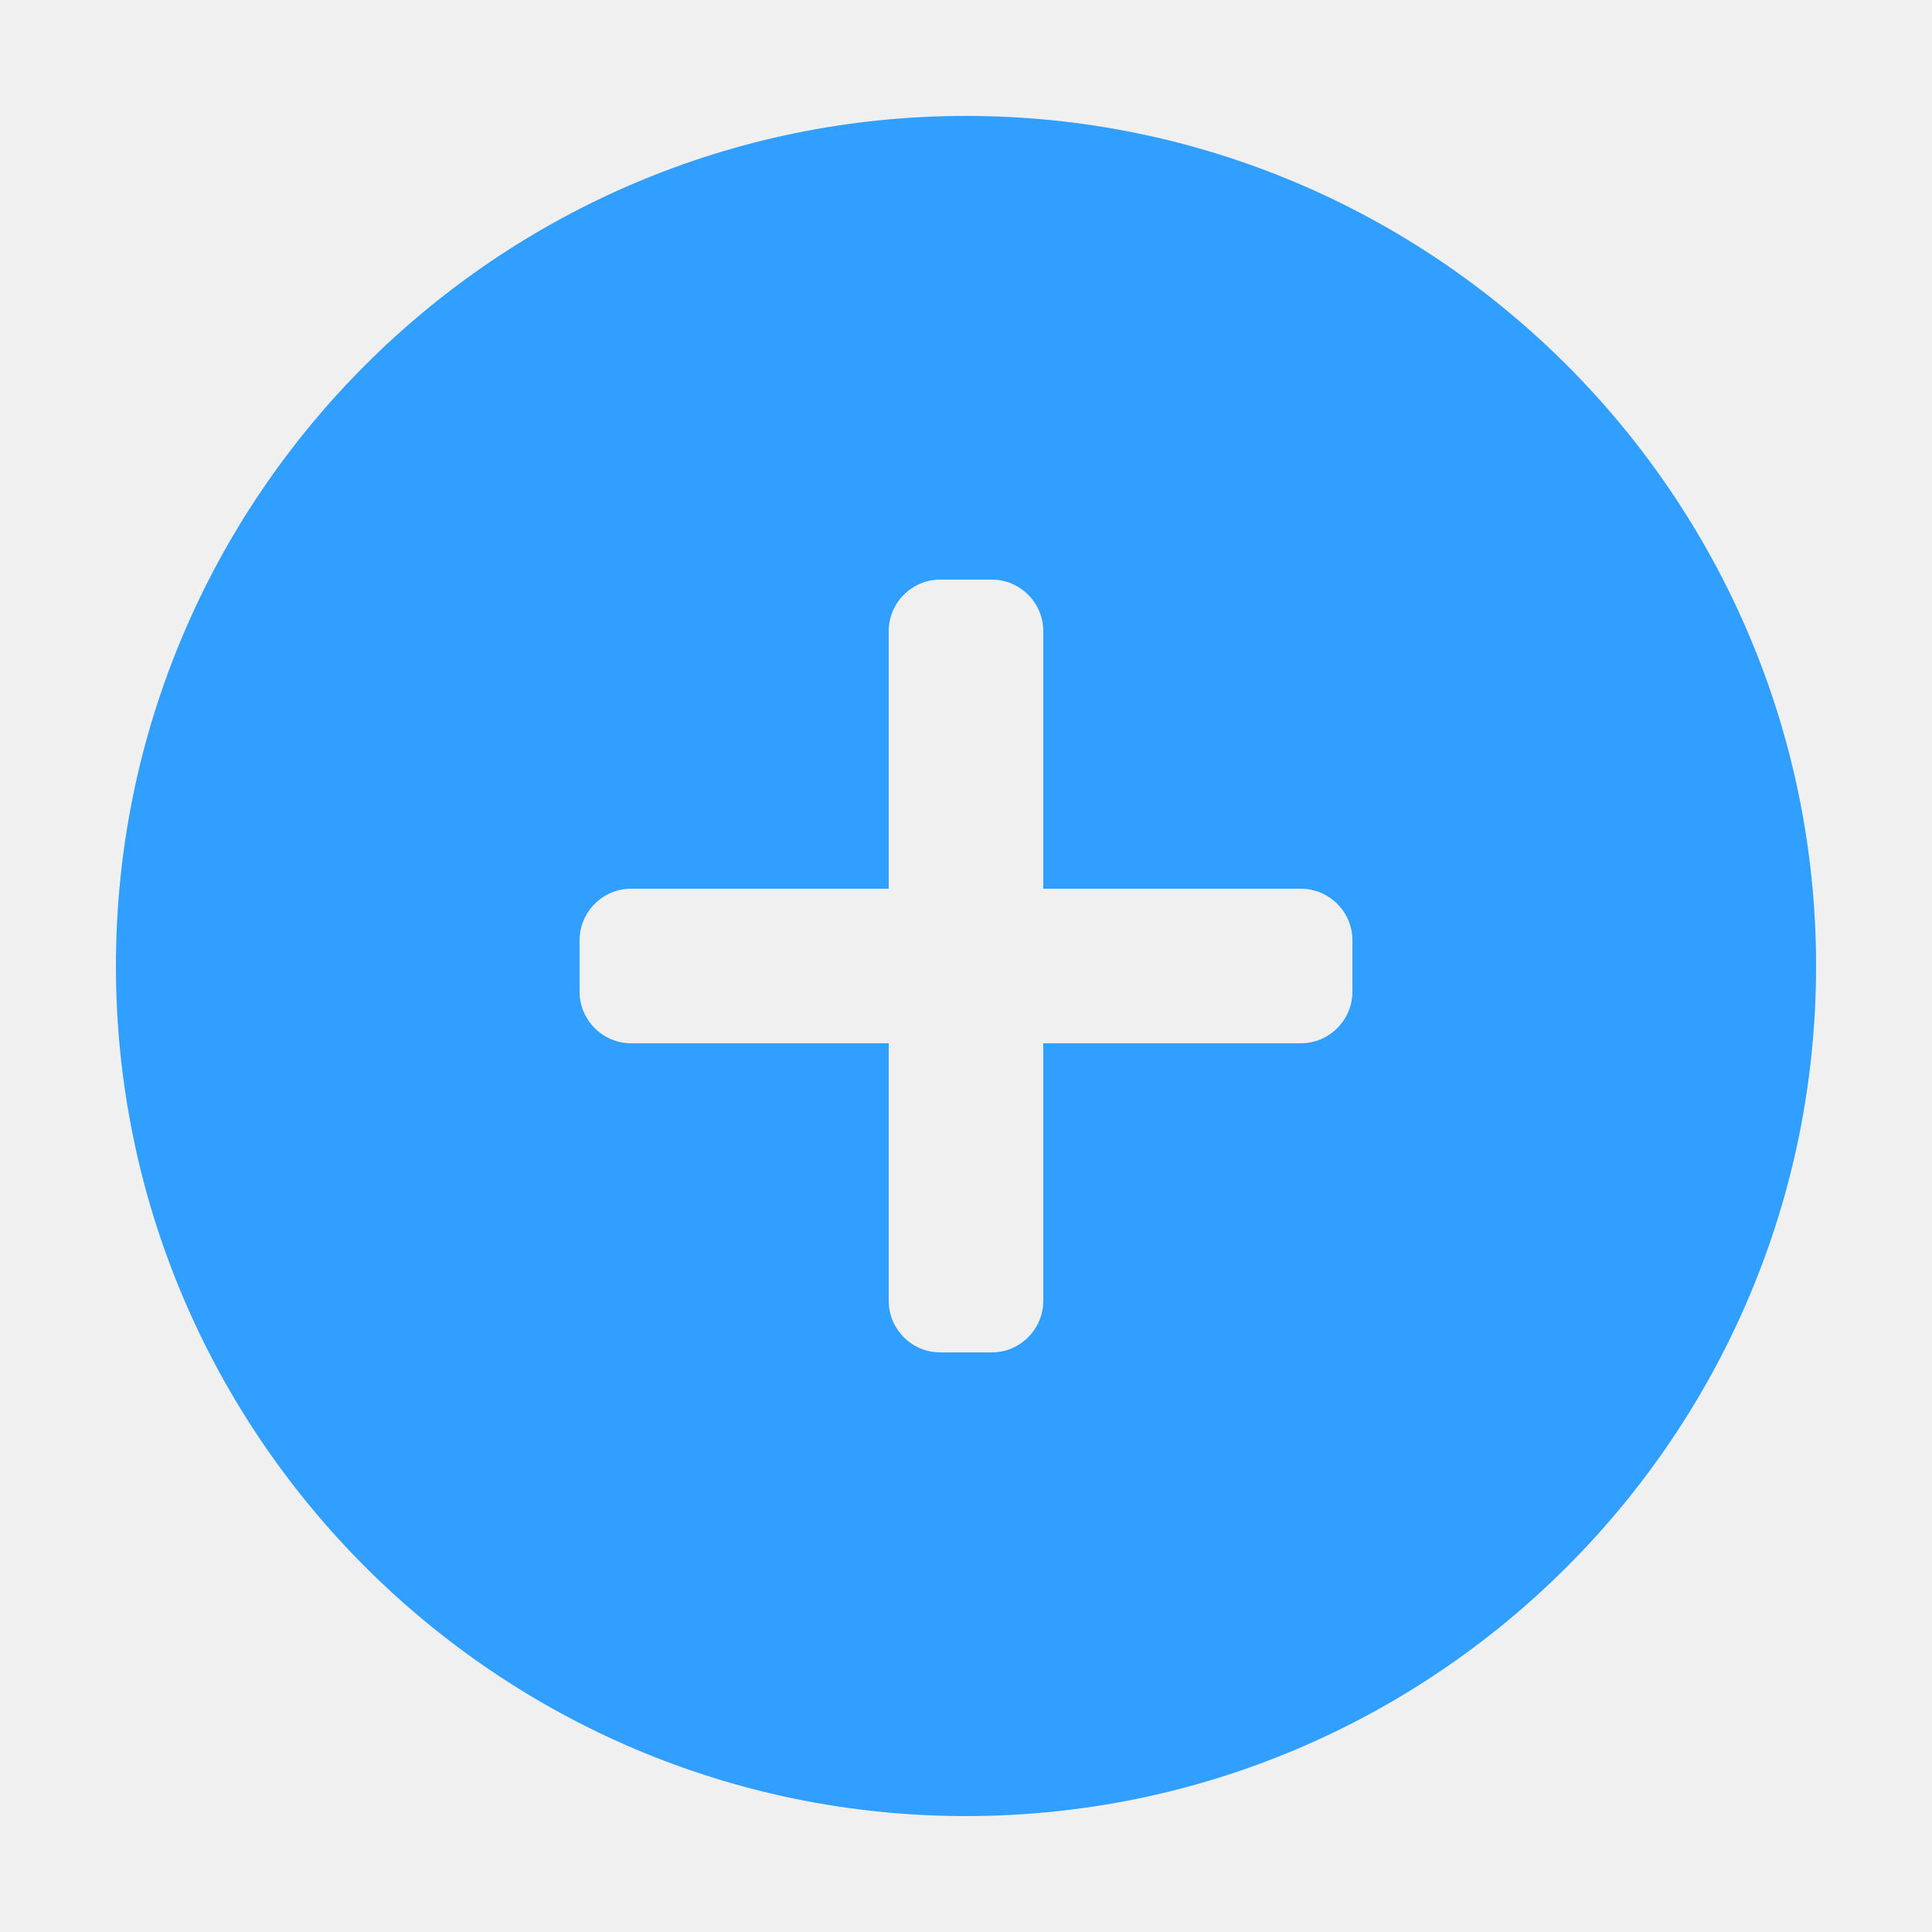
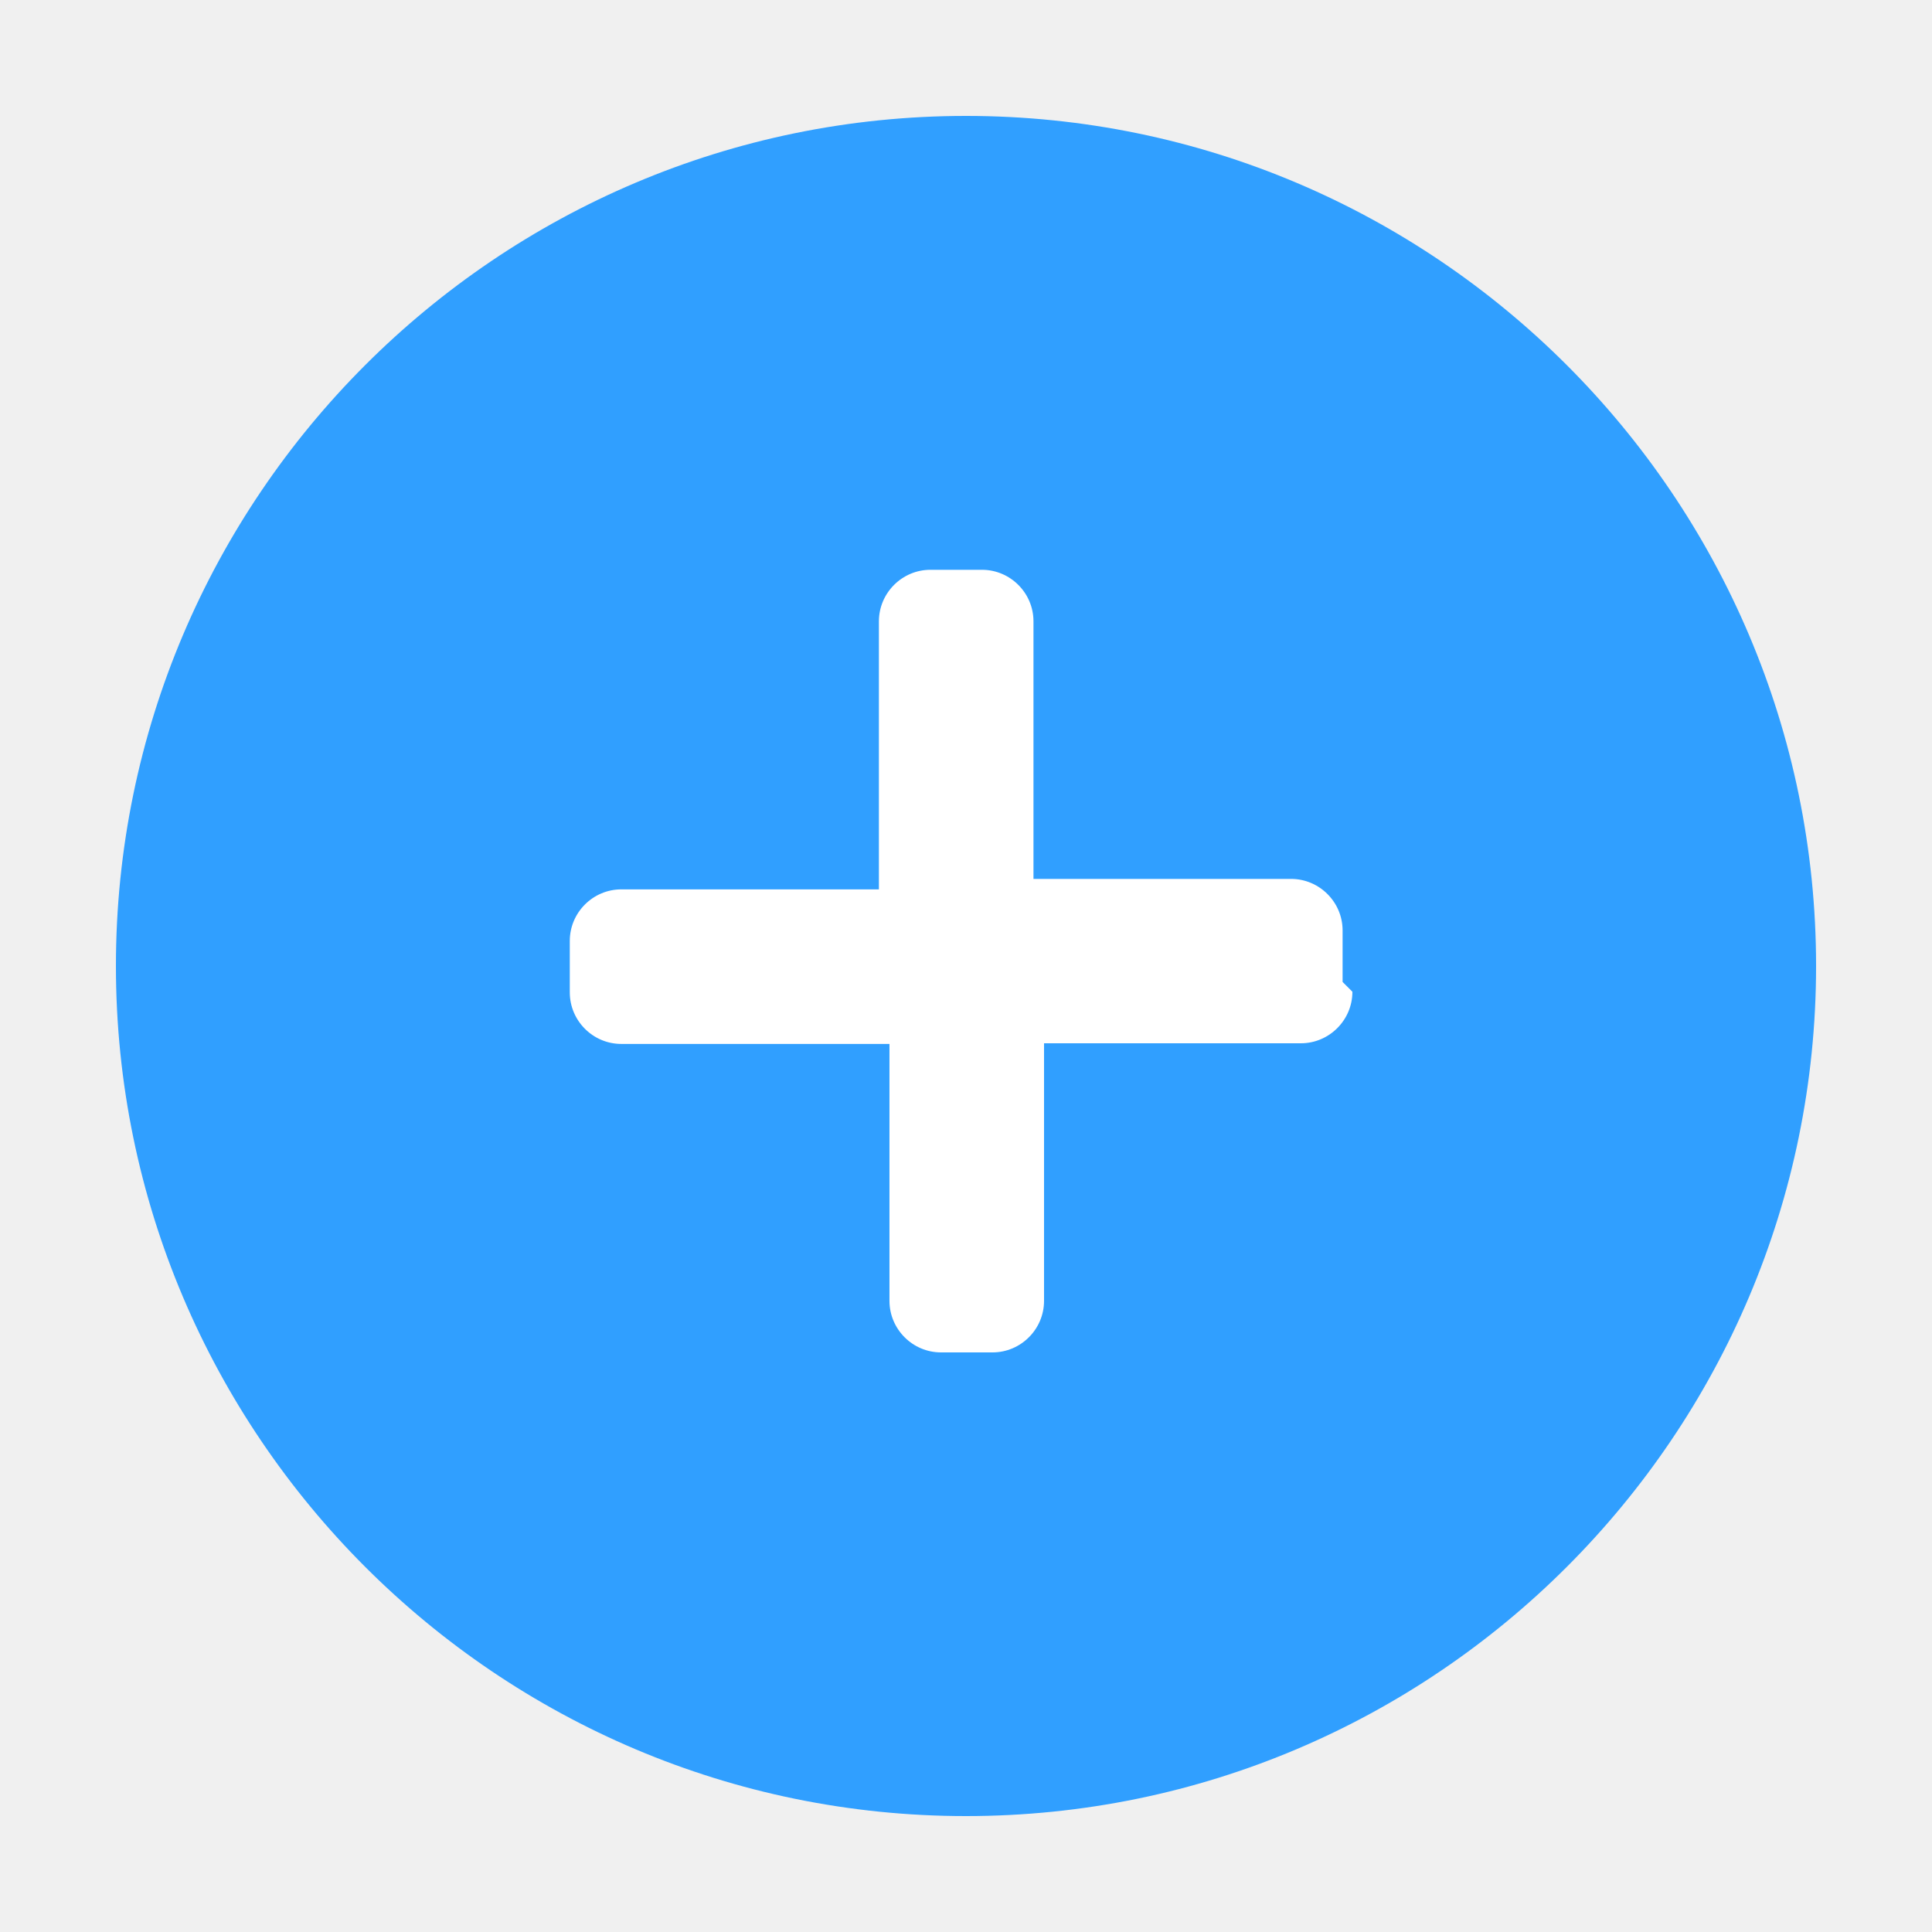
<svg xmlns="http://www.w3.org/2000/svg" t="1744031478415" class="icon" viewBox="0 0 1024 1024" version="1.1" p-id="3388" width="200" height="200">
-   <path d="M512 61.44c-248.491 0-450.56 202.069-450.56 450.56s202.069 450.56 450.56 450.56 450.56-202.069 450.56-450.56-202.069-450.56-450.56-450.56z m204.8 464.213c0 15.019-12.288 27.307-27.307 27.307h-136.533v136.533c0 15.019-12.288 27.307-27.307 27.307h-27.307c-15.019 0-27.307-12.288-27.307-27.307v-136.533h-136.533c-15.019 0-27.307-12.288-27.307-27.307v-27.307c0-15.019 12.288-27.307 27.307-27.307h136.533v-136.533c0-15.019 12.288-27.307 27.307-27.307h27.307c15.019 0 27.307 12.288 27.307 27.307v136.533h136.533c15.019 0 27.307 12.288 27.307 27.307v27.307z" fill="#309fff" p-id="3389" />
+   <path d="M512 61.44c-248.491 0-450.56 202.069-450.56 450.56s202.069 450.56 450.56 450.56 450.56-202.069 450.56-450.56-202.069-450.56-450.56-450.56z" fill="#309fff" p-id="3389" />
+   <path d="M716.8 525.653c0 15.019-12.288 27.307-27.307 27.307H553.36v136.533c0 15.019-12.288 27.307-27.307 27.307h-27.307c-15.019 0-27.307-12.288-27.307-27.307V553.307H329.307c-15.019 0-27.307-12.288-27.307-27.307v-27.307c0-15.019 12.288-27.307 27.307-27.307h136.533V329.307c0-15.019 12.288-27.307 27.307-27.307h27.307c15.019 0 27.307 12.288 27.307 27.307v136.533h136.533c15.019 0 27.307 12.288 27.307 27.307v27.307z" fill="#ffffff" p-id="3390" />
</svg>
